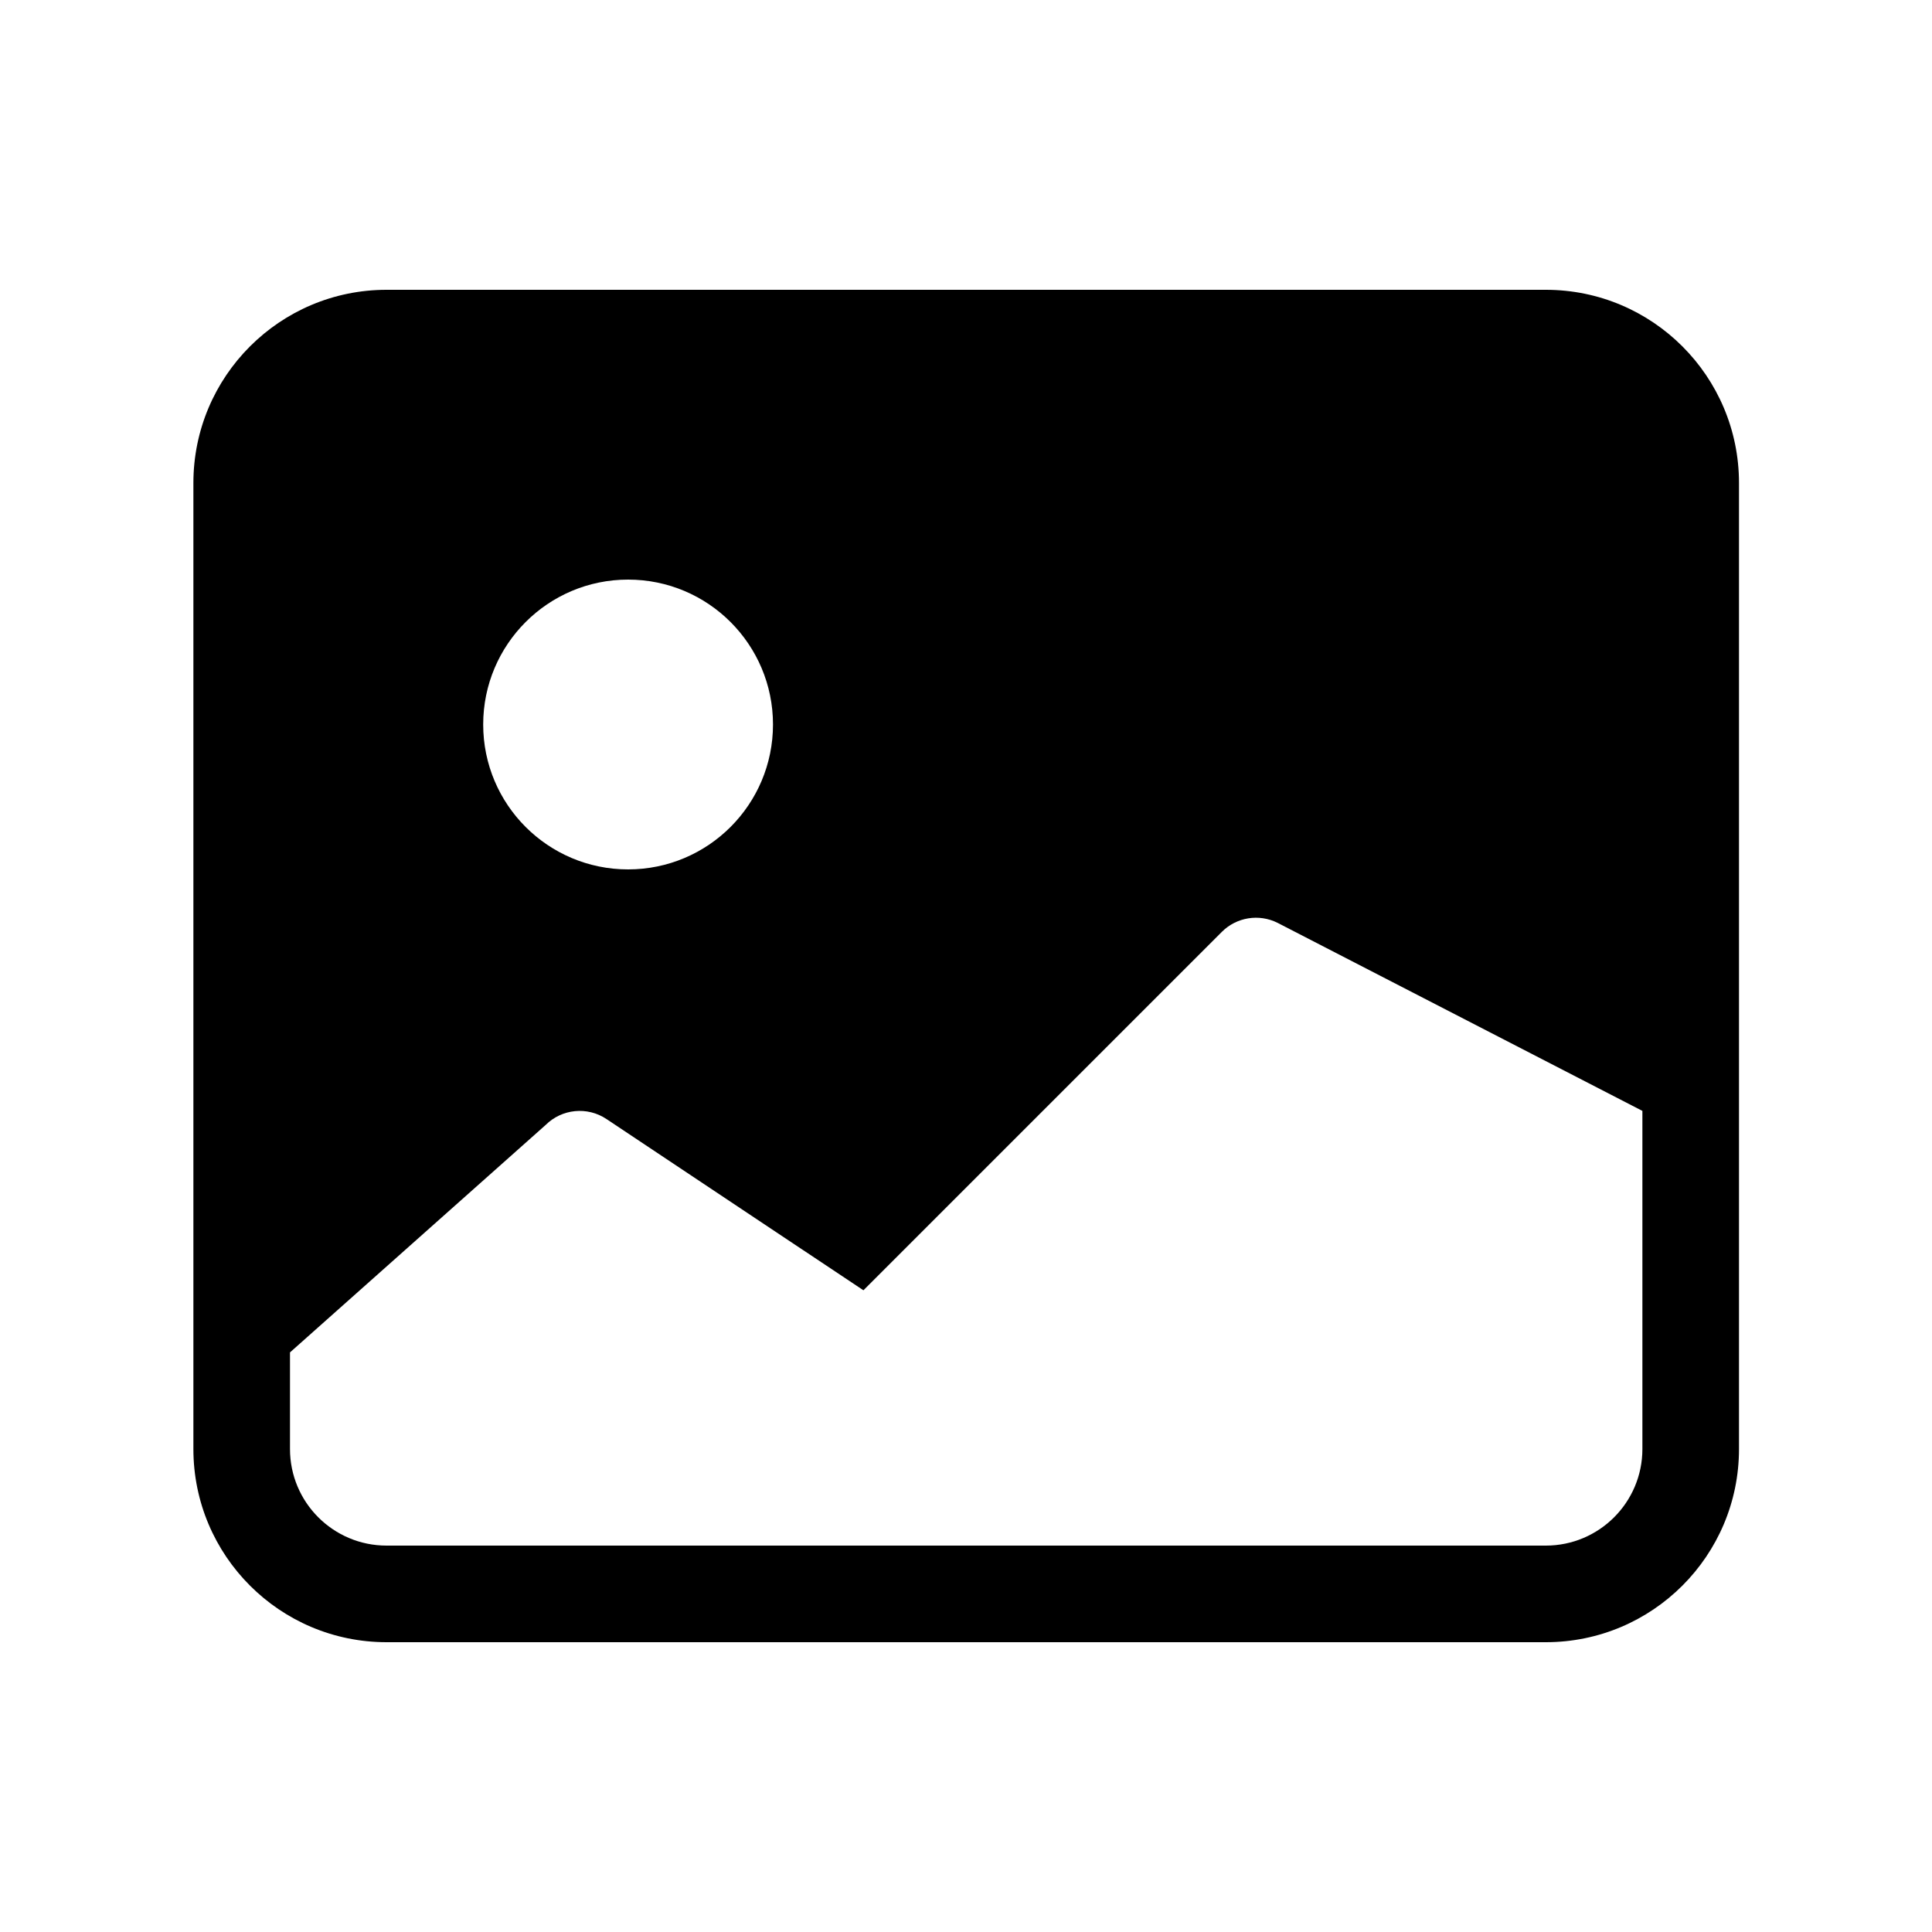
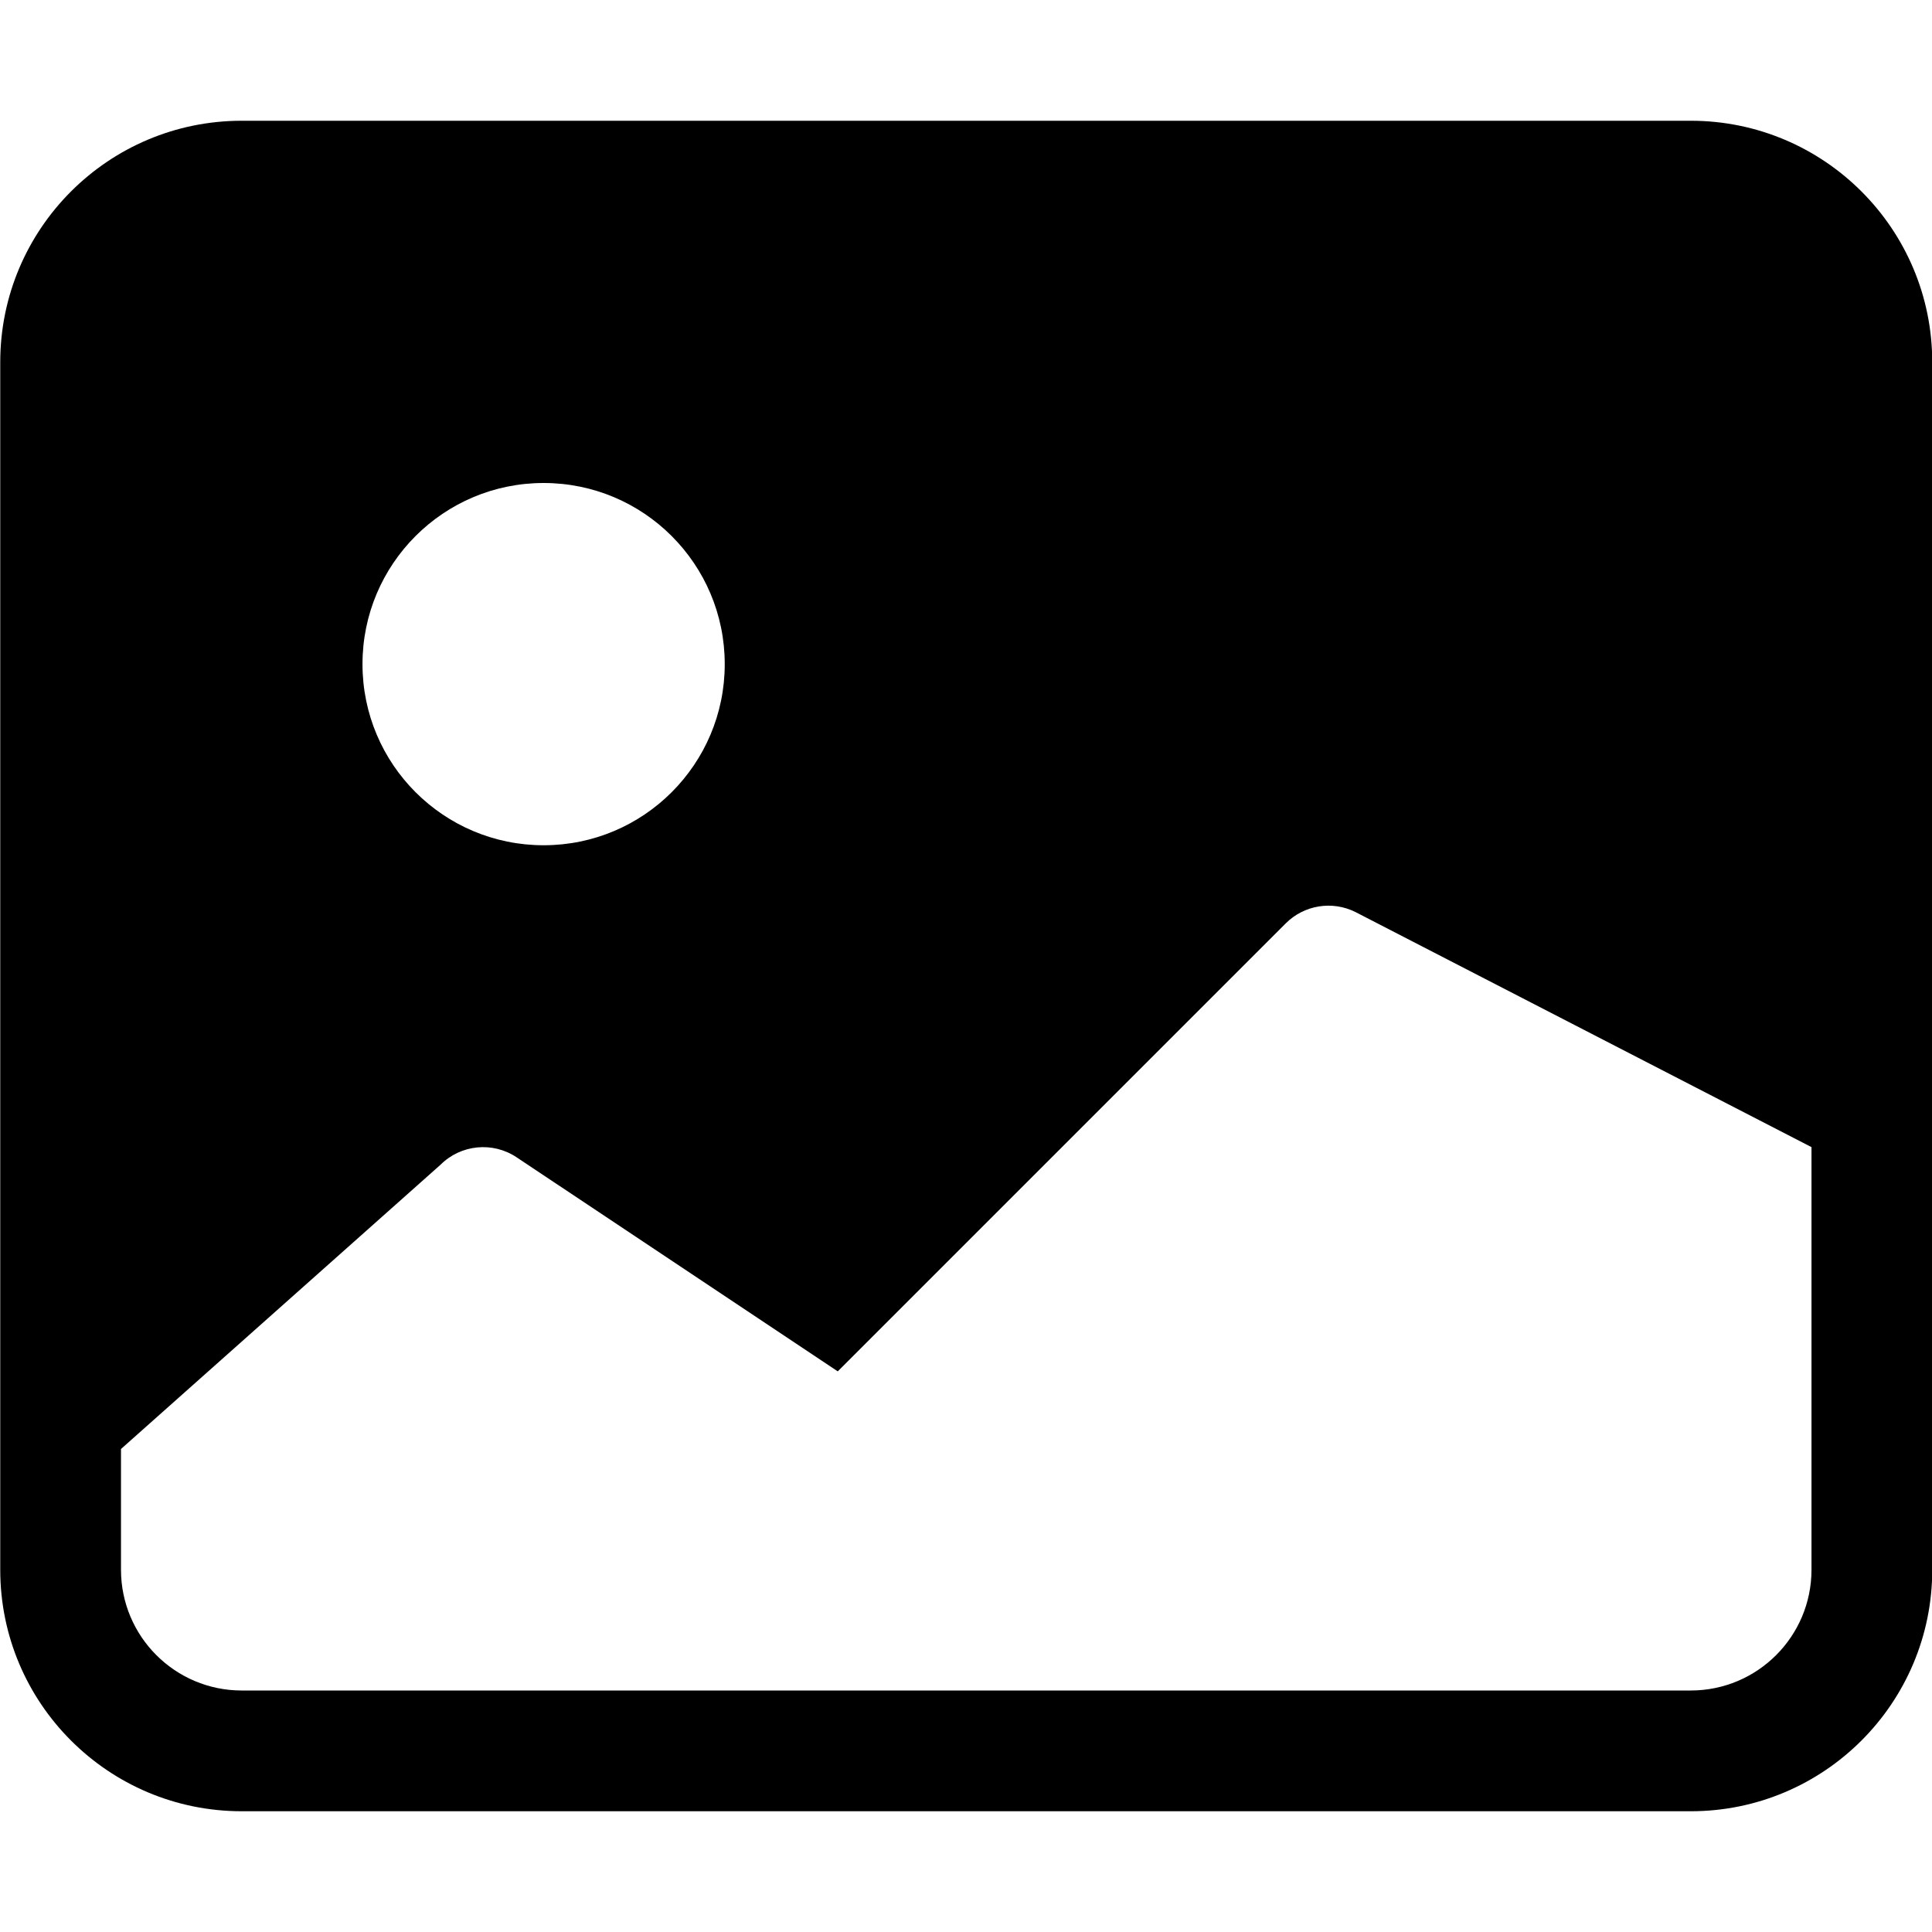
- <svg xmlns="http://www.w3.org/2000/svg" class="bi bi-image-fill" width="1em" height="1em" viewBox="0 0 20 20" fill="currentColor">
-   <path fill-rule="evenodd" d="M2.002 5a2 2 0 012-2h12a2 2 0 012 2v10a2 2 0 01-2 2h-12a2 2 0 01-2-2V5zm1 9l2.646-2.354a.5.5 0 01.63-.062l2.66 1.773 3.71-3.71a.5.5 0 01.577-.094l3.777 1.947V15a1 1 0 01-1 1h-12a1 1 0 01-1-1v-1zm5-6.5a1.5 1.5 0 11-3 0 1.5 1.5 0 013 0z" clip-rule="evenodd" />
+ <svg xmlns="http://www.w3.org/2000/svg" class="bi bi-image-fill" width="1em" height="1em" viewBox="0 0 16 16" fill="currentColor">
+   <g clip-path="url(#clip0)">
+     <path fill-rule="evenodd" d="M.002 3a2 2 0 012-2h12a2 2 0 012 2v10a2 2 0 01-2 2h-12a2 2 0 01-2-2V3zm1 9l2.646-2.354a.5.5 0 01.63-.062l2.66 1.773 3.71-3.71a.5.5 0 01.577-.094L15.002 9.5V13a1 1 0 01-1 1h-12a1 1 0 01-1-1v-1zm5-6.5a1.5 1.5 0 11-3 0 1.5 1.5 0 013 0z" clip-rule="evenodd" />
+   </g>
+   <defs>
+     <clipPath id="clip0">
+       <path d="M0 0h16v16H0z" />
+     </clipPath>
+   </defs>
</svg>
